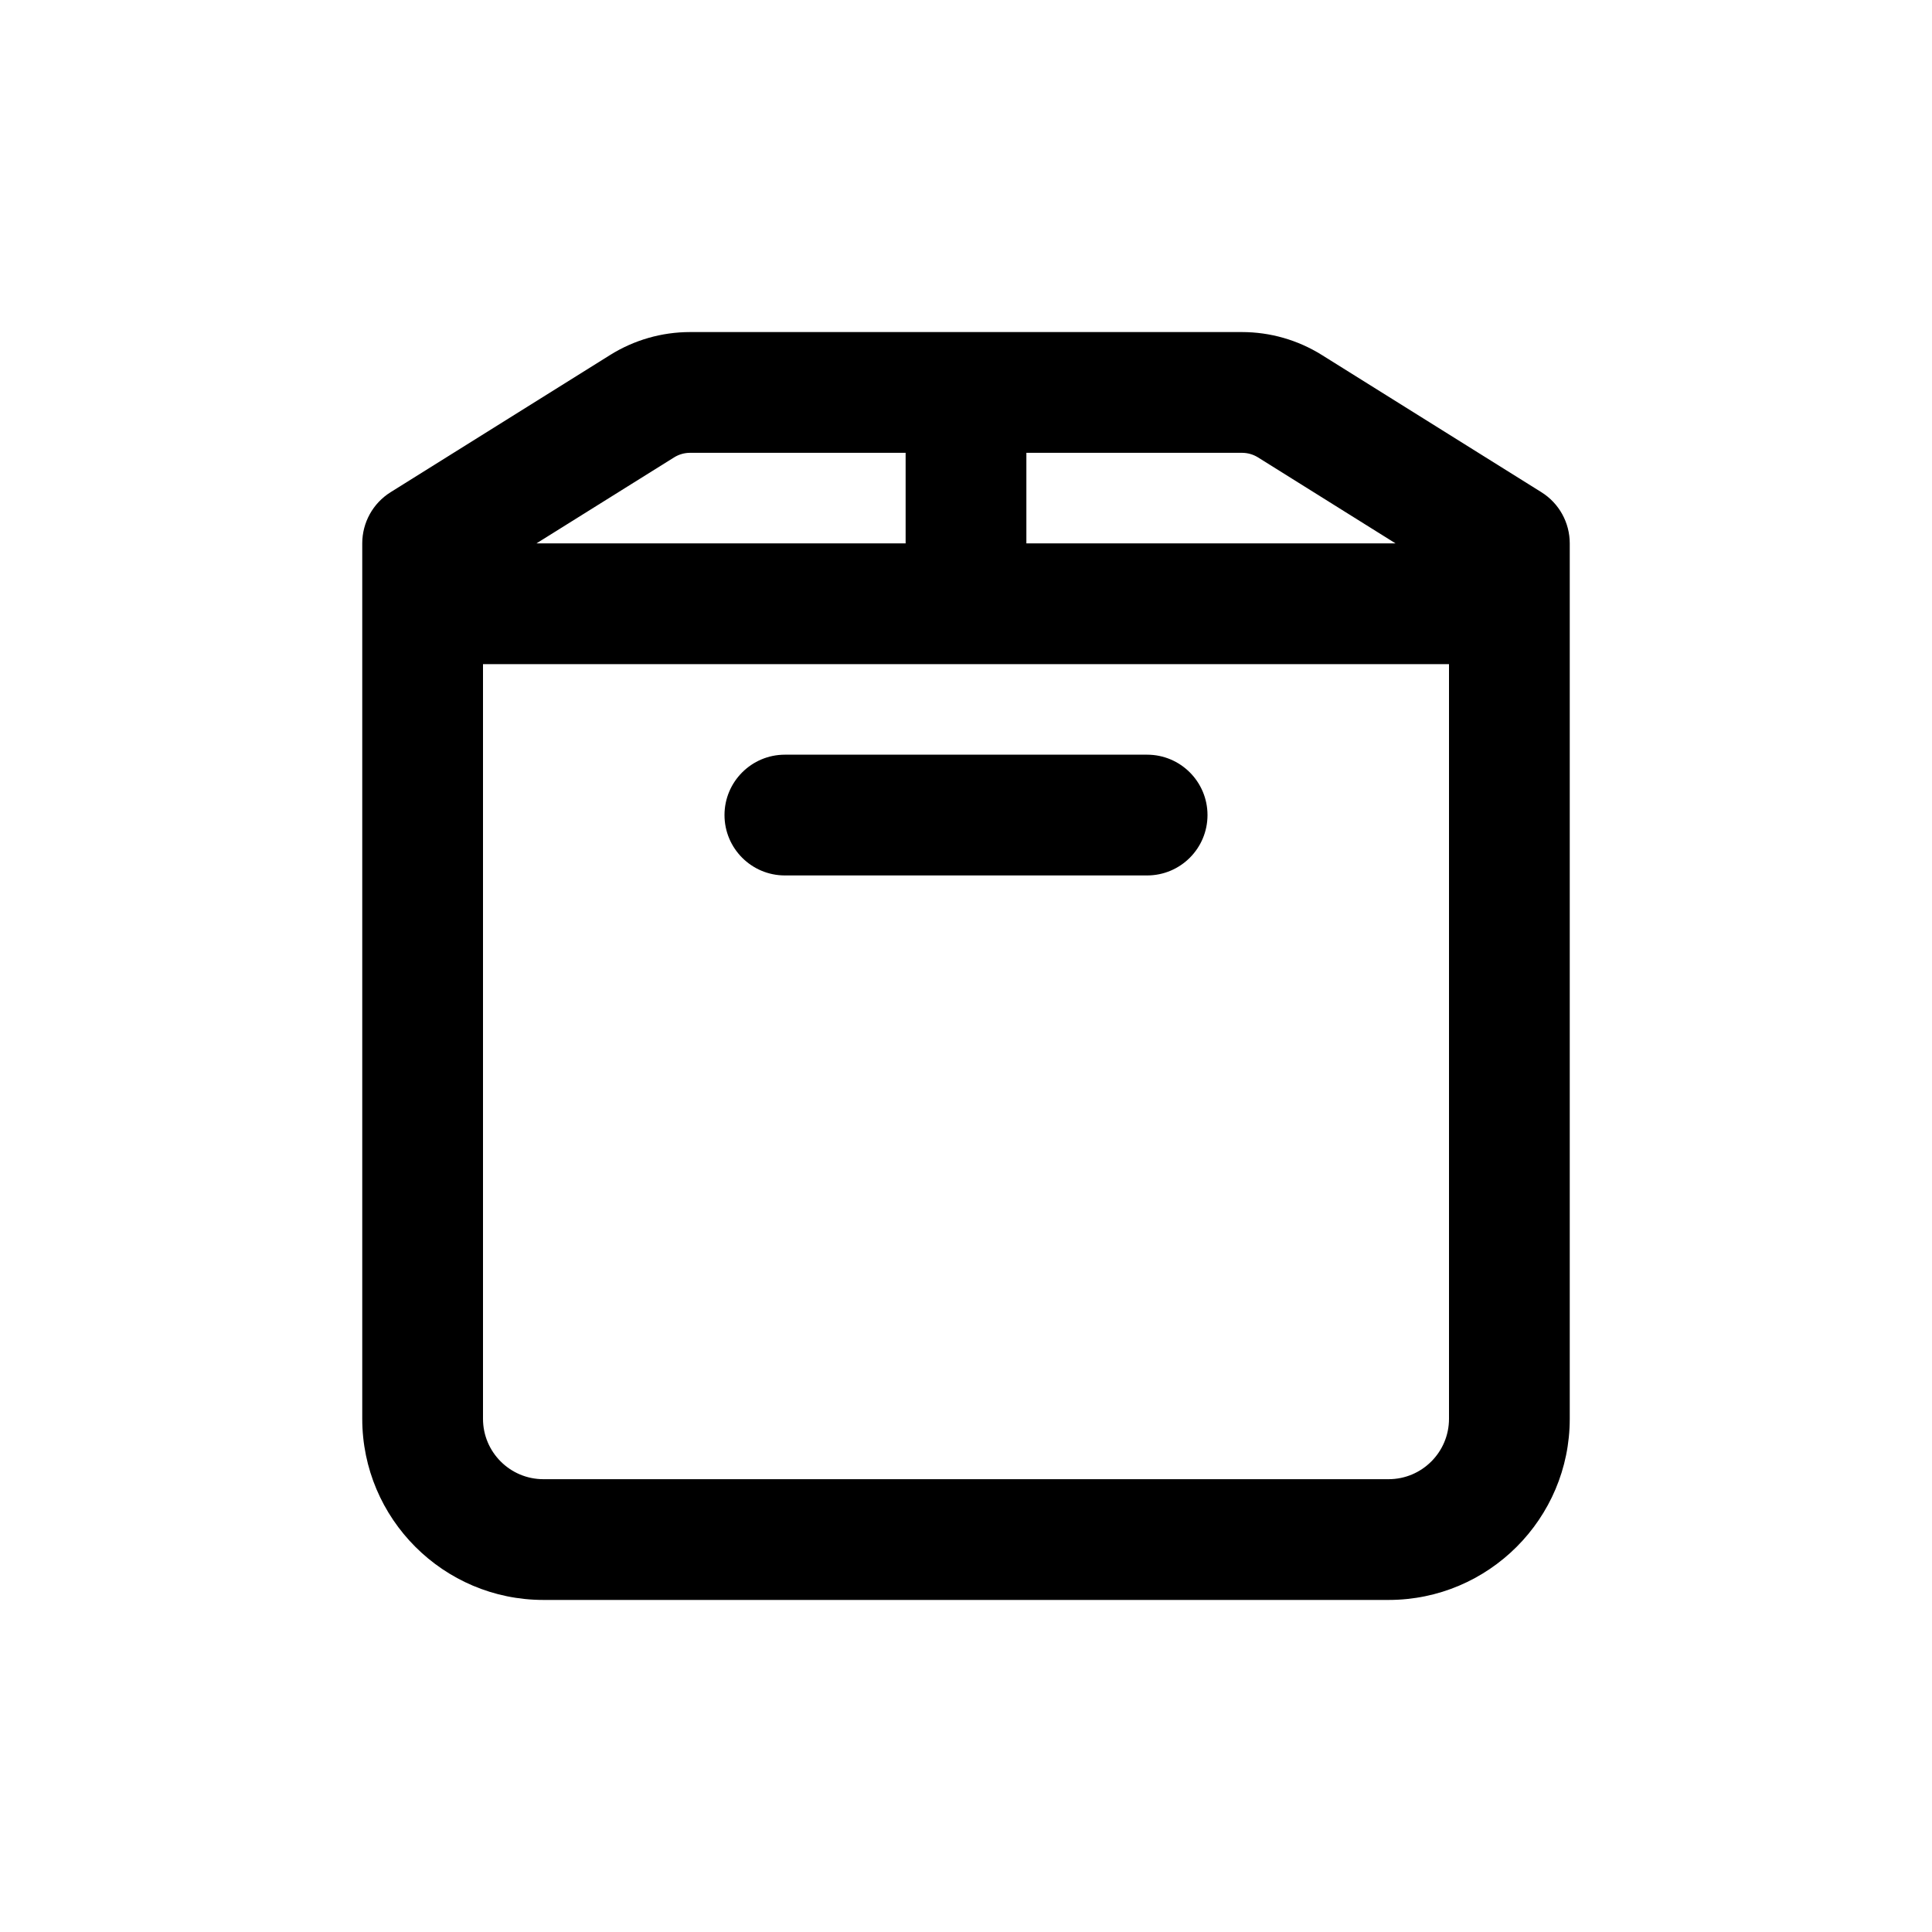
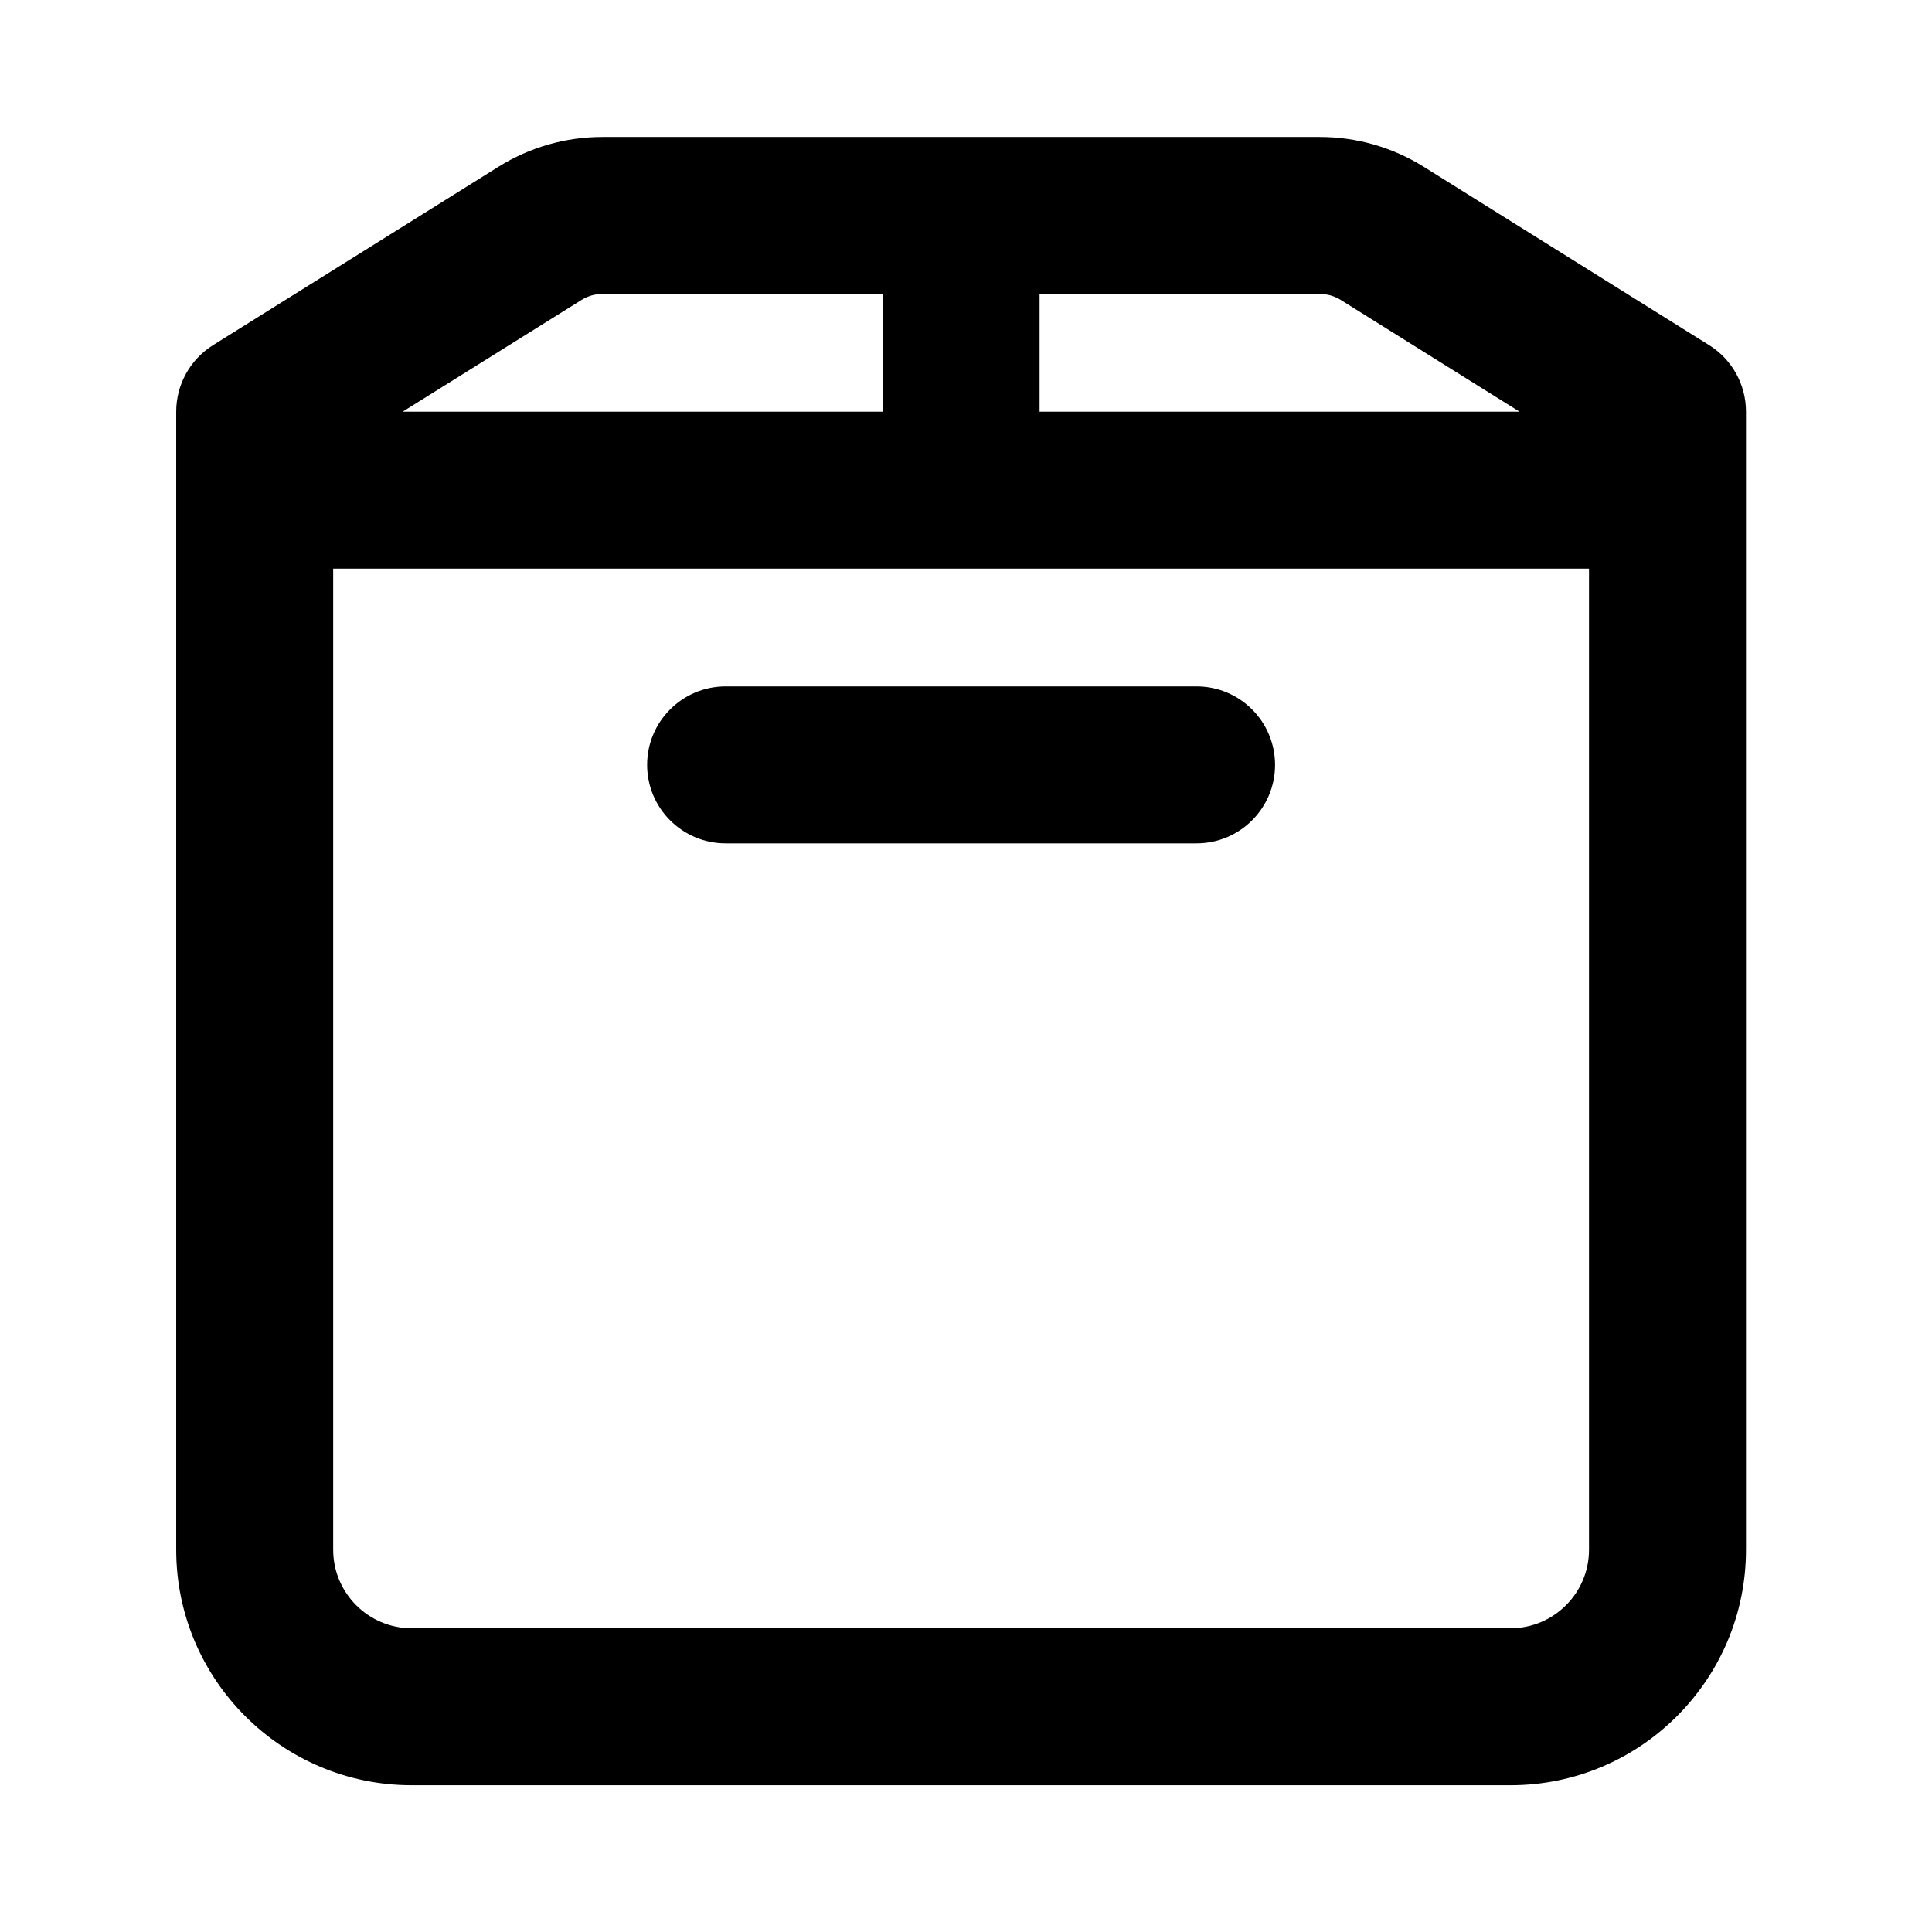
- <svg xmlns="http://www.w3.org/2000/svg" viewBox="0 0 64 64">
+ <svg xmlns="http://www.w3.org/2000/svg" viewBox="7.51 7.51 49.23 49.23">
  <path d="M 22.859 11 C 21.922 11 21.006 11.263 20.211 11.76 L 12.939 16.305 C 12.354 16.67 12 17.311 12 18 L 12 47 C 12 50.309 14.691 53 18 53 L 46 53 C 49.309 53 52 50.309 52 47 L 52 18 C 52 17.311 51.646 16.67 51.061 16.305 L 43.789 11.76 C 42.994 11.263 42.079 11 41.141 11 L 22.859 11 z M 22.859 15 L 30 15 L 30 18 L 17.771 18 L 22.33 15.152 C 22.489 15.053 22.671 15 22.859 15 z M 34 15 L 41.141 15 C 41.328 15 41.511 15.052 41.67 15.15 L 46.229 18 L 34 18 L 34 15 z M 16 22 L 48 22 L 48 47 C 48 48.103 47.103 49 46 49 L 18 49 C 16.897 49 16 48.103 16 47 L 16 22 z M 26 25 C 24.896 25 24 25.896 24 27 C 24 28.104 24.896 29 26 29 L 38 29 C 39.104 29 40 28.104 40 27 C 40 25.896 39.104 25 38 25 L 26 25 z" />
</svg>
